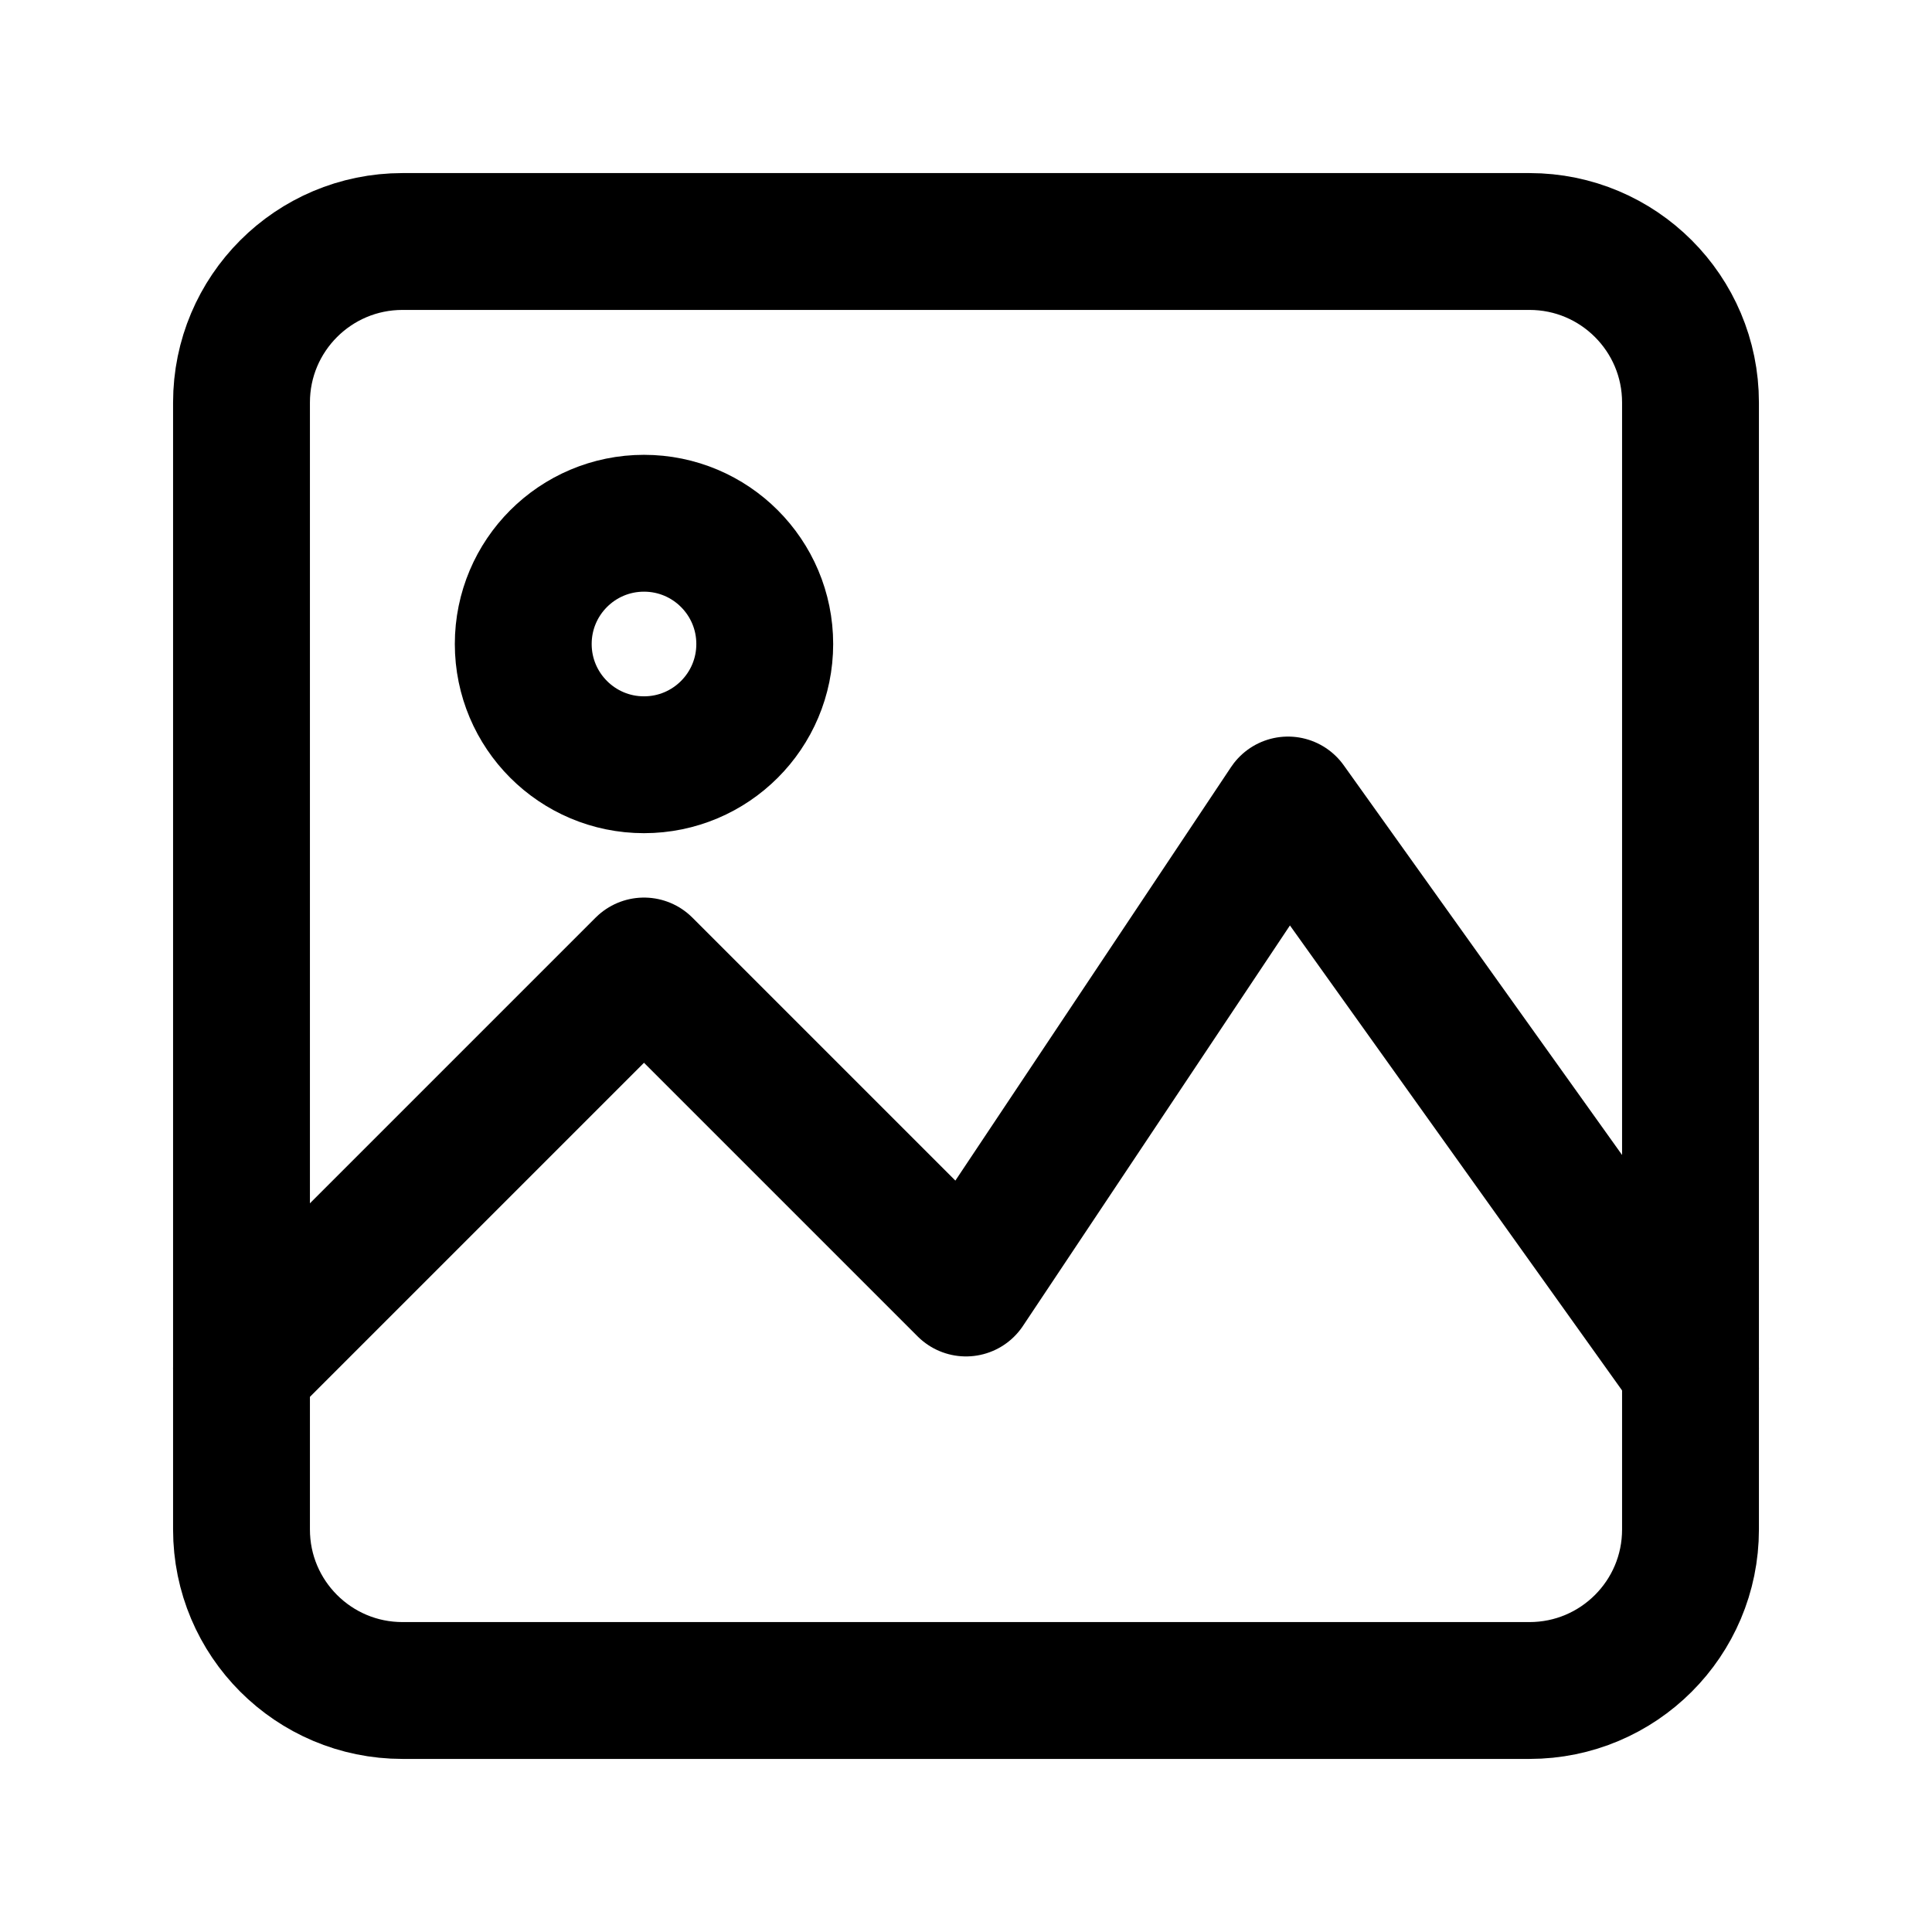
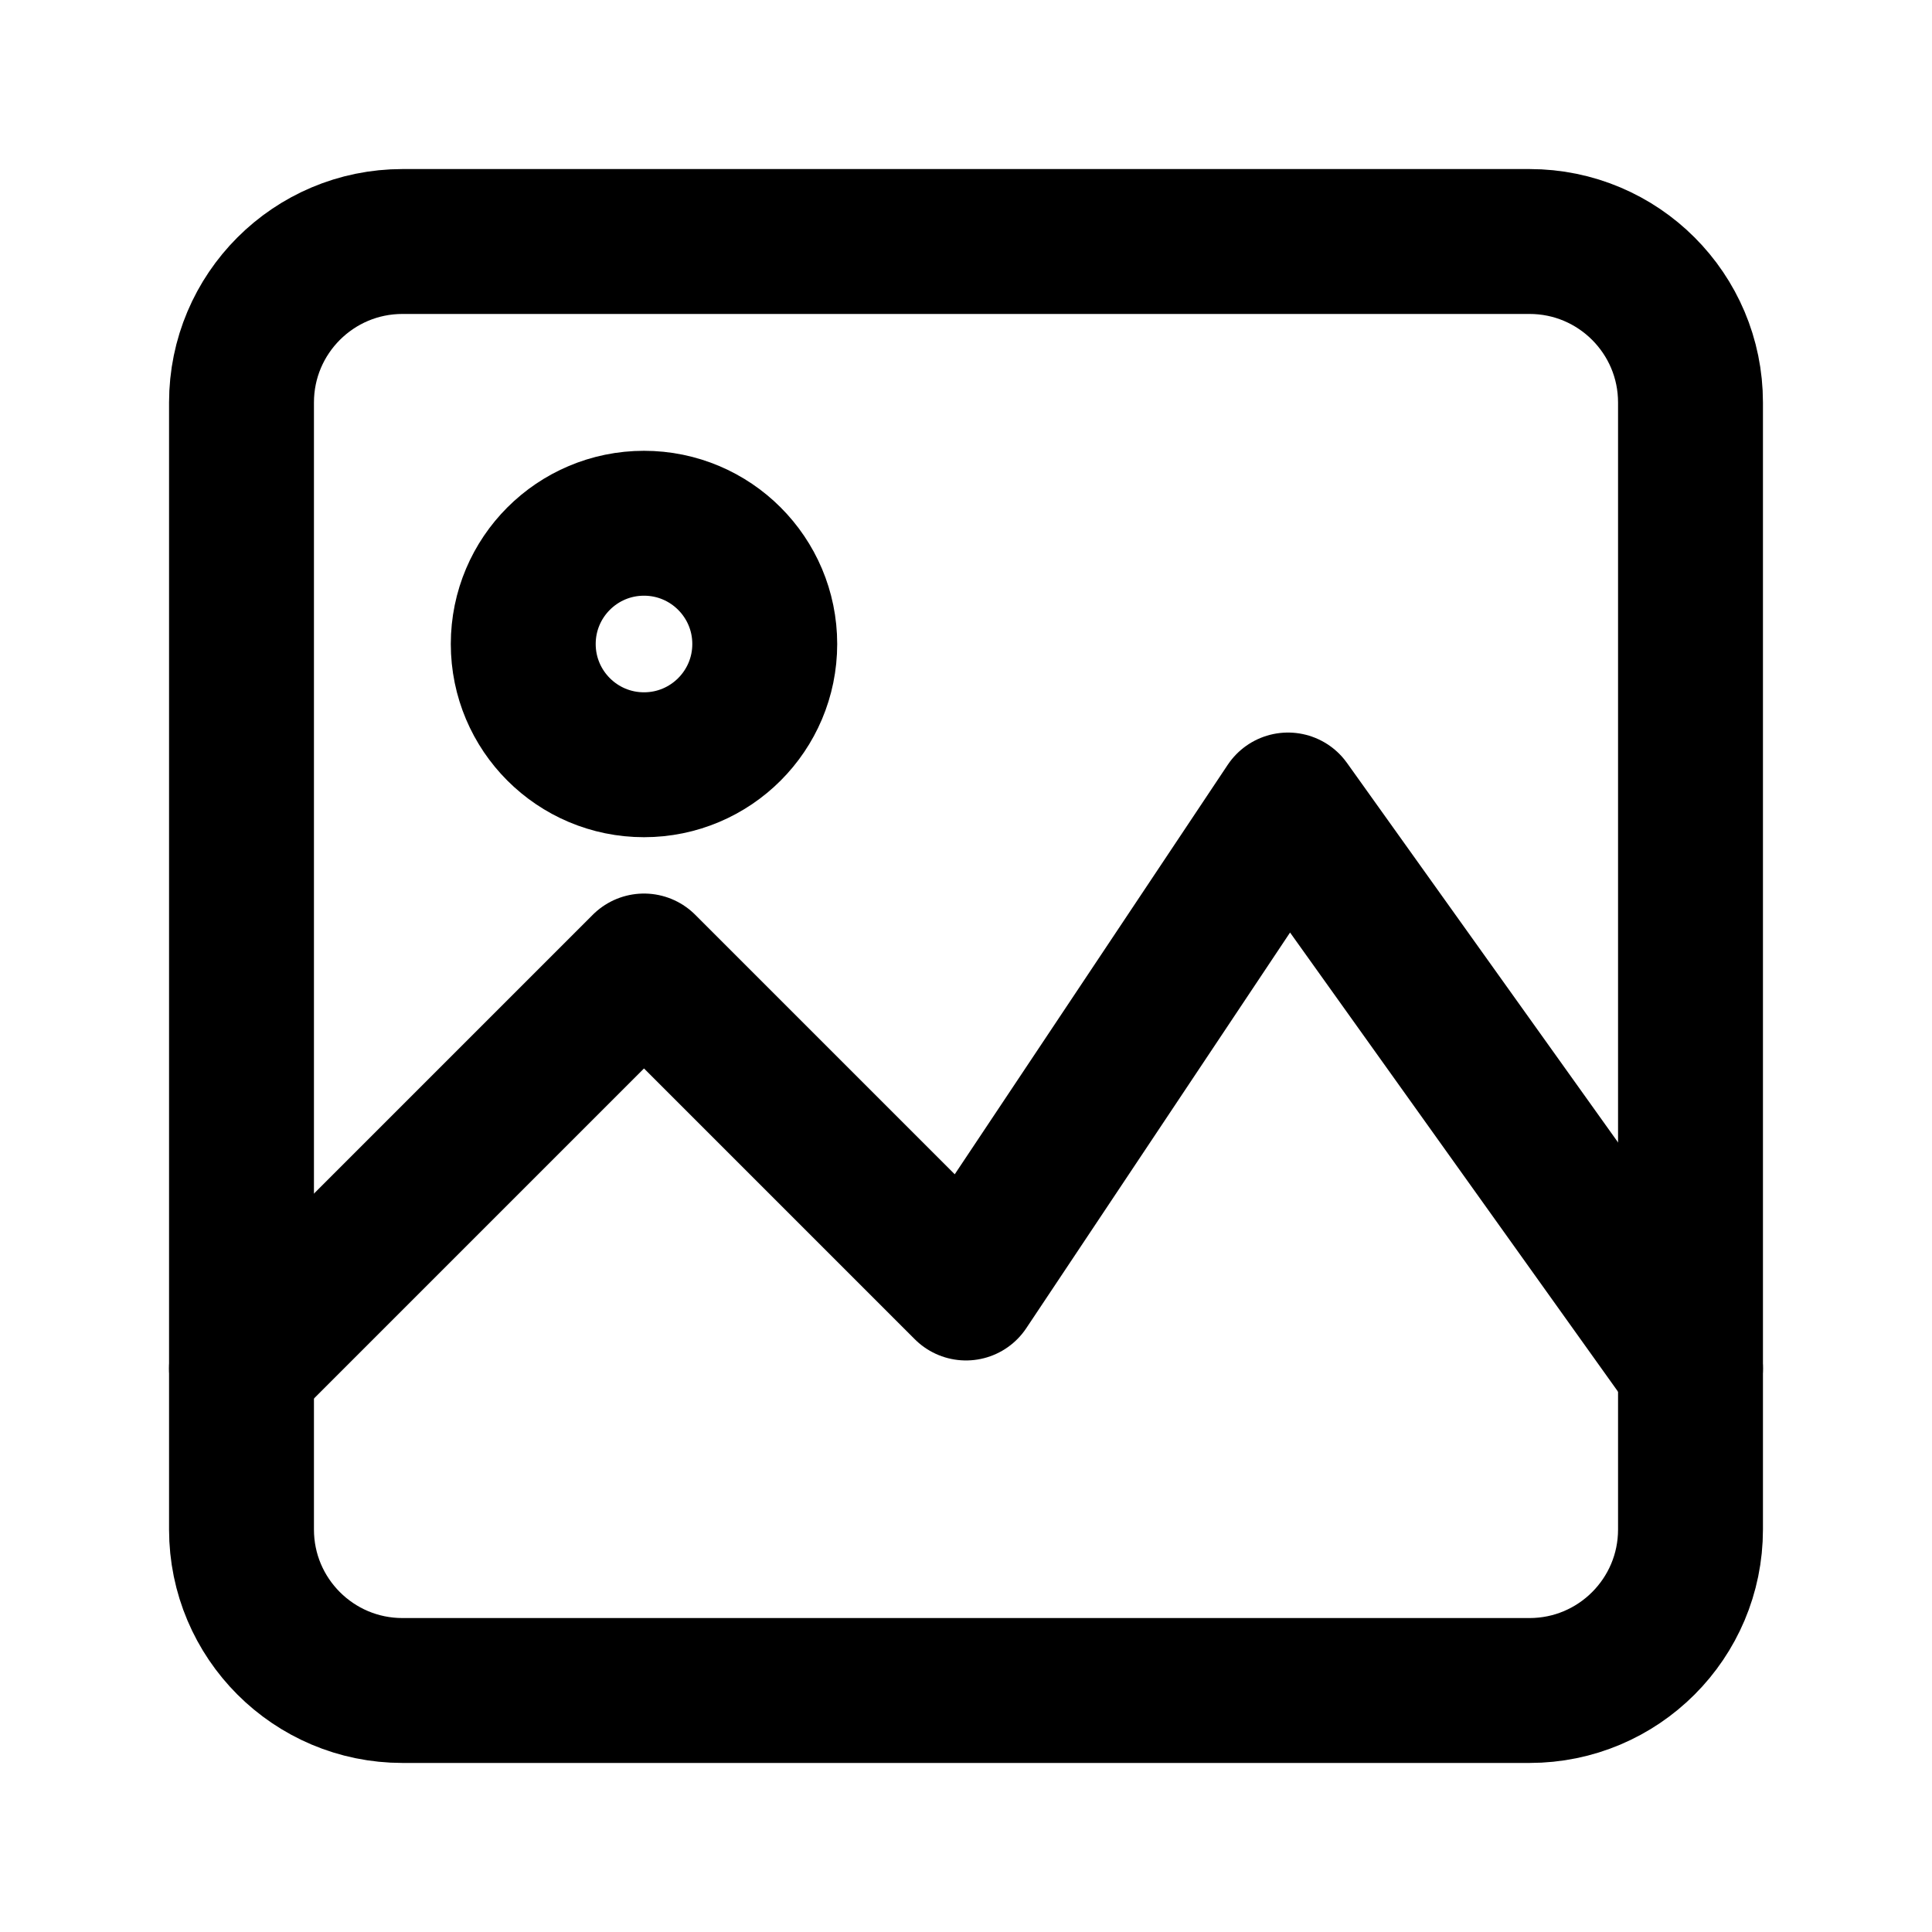
- <svg xmlns="http://www.w3.org/2000/svg" width="24" height="24" viewBox="0 0 24 24" fill="none" stroke="currentColor" stroke-width="1.7" stroke-linecap="round" stroke-linejoin="round">
+ <svg xmlns="http://www.w3.org/2000/svg" width="24" height="24" viewBox="0 0 24 24" fill="none" stroke="currentColor" stroke-width="1.8" stroke-linecap="round" stroke-linejoin="round">
  <rect x="3" y="3" width="18" height="18" rx="2" />
  <circle cx="8" cy="8" r="1.5" />
  <path d="m3 17 5-5 4 4 4-6 5 7" />
</svg>
